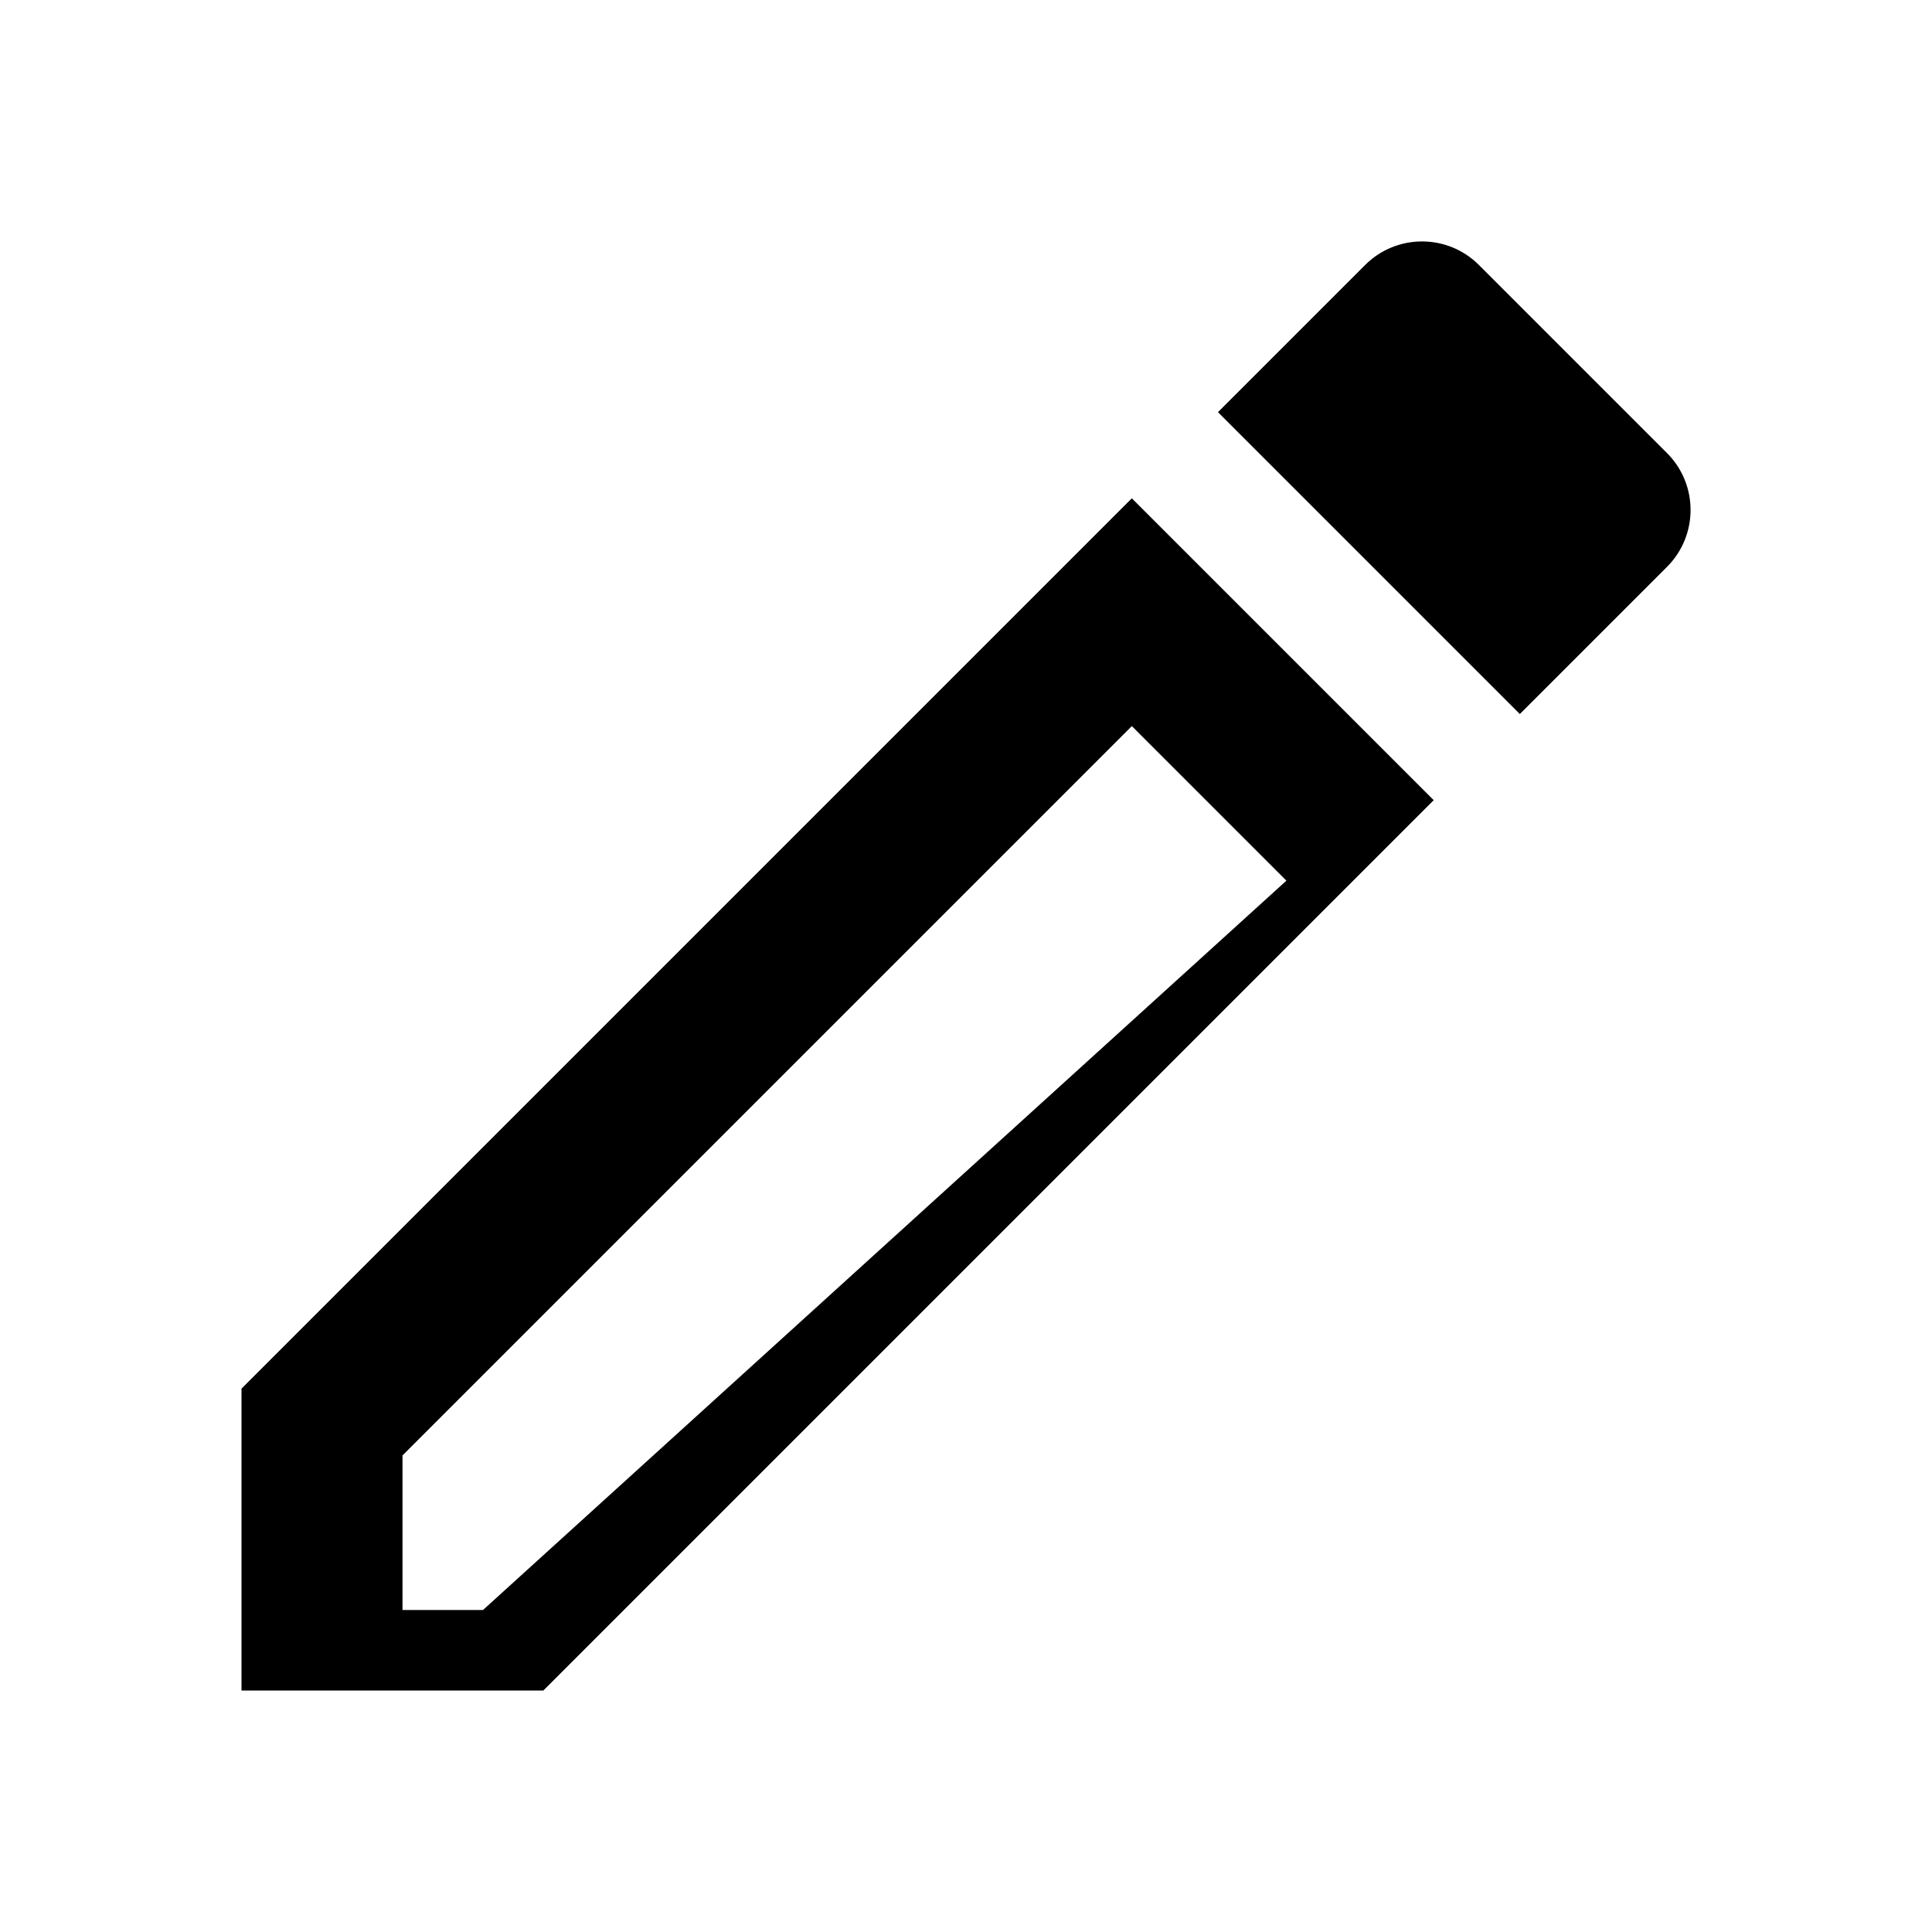
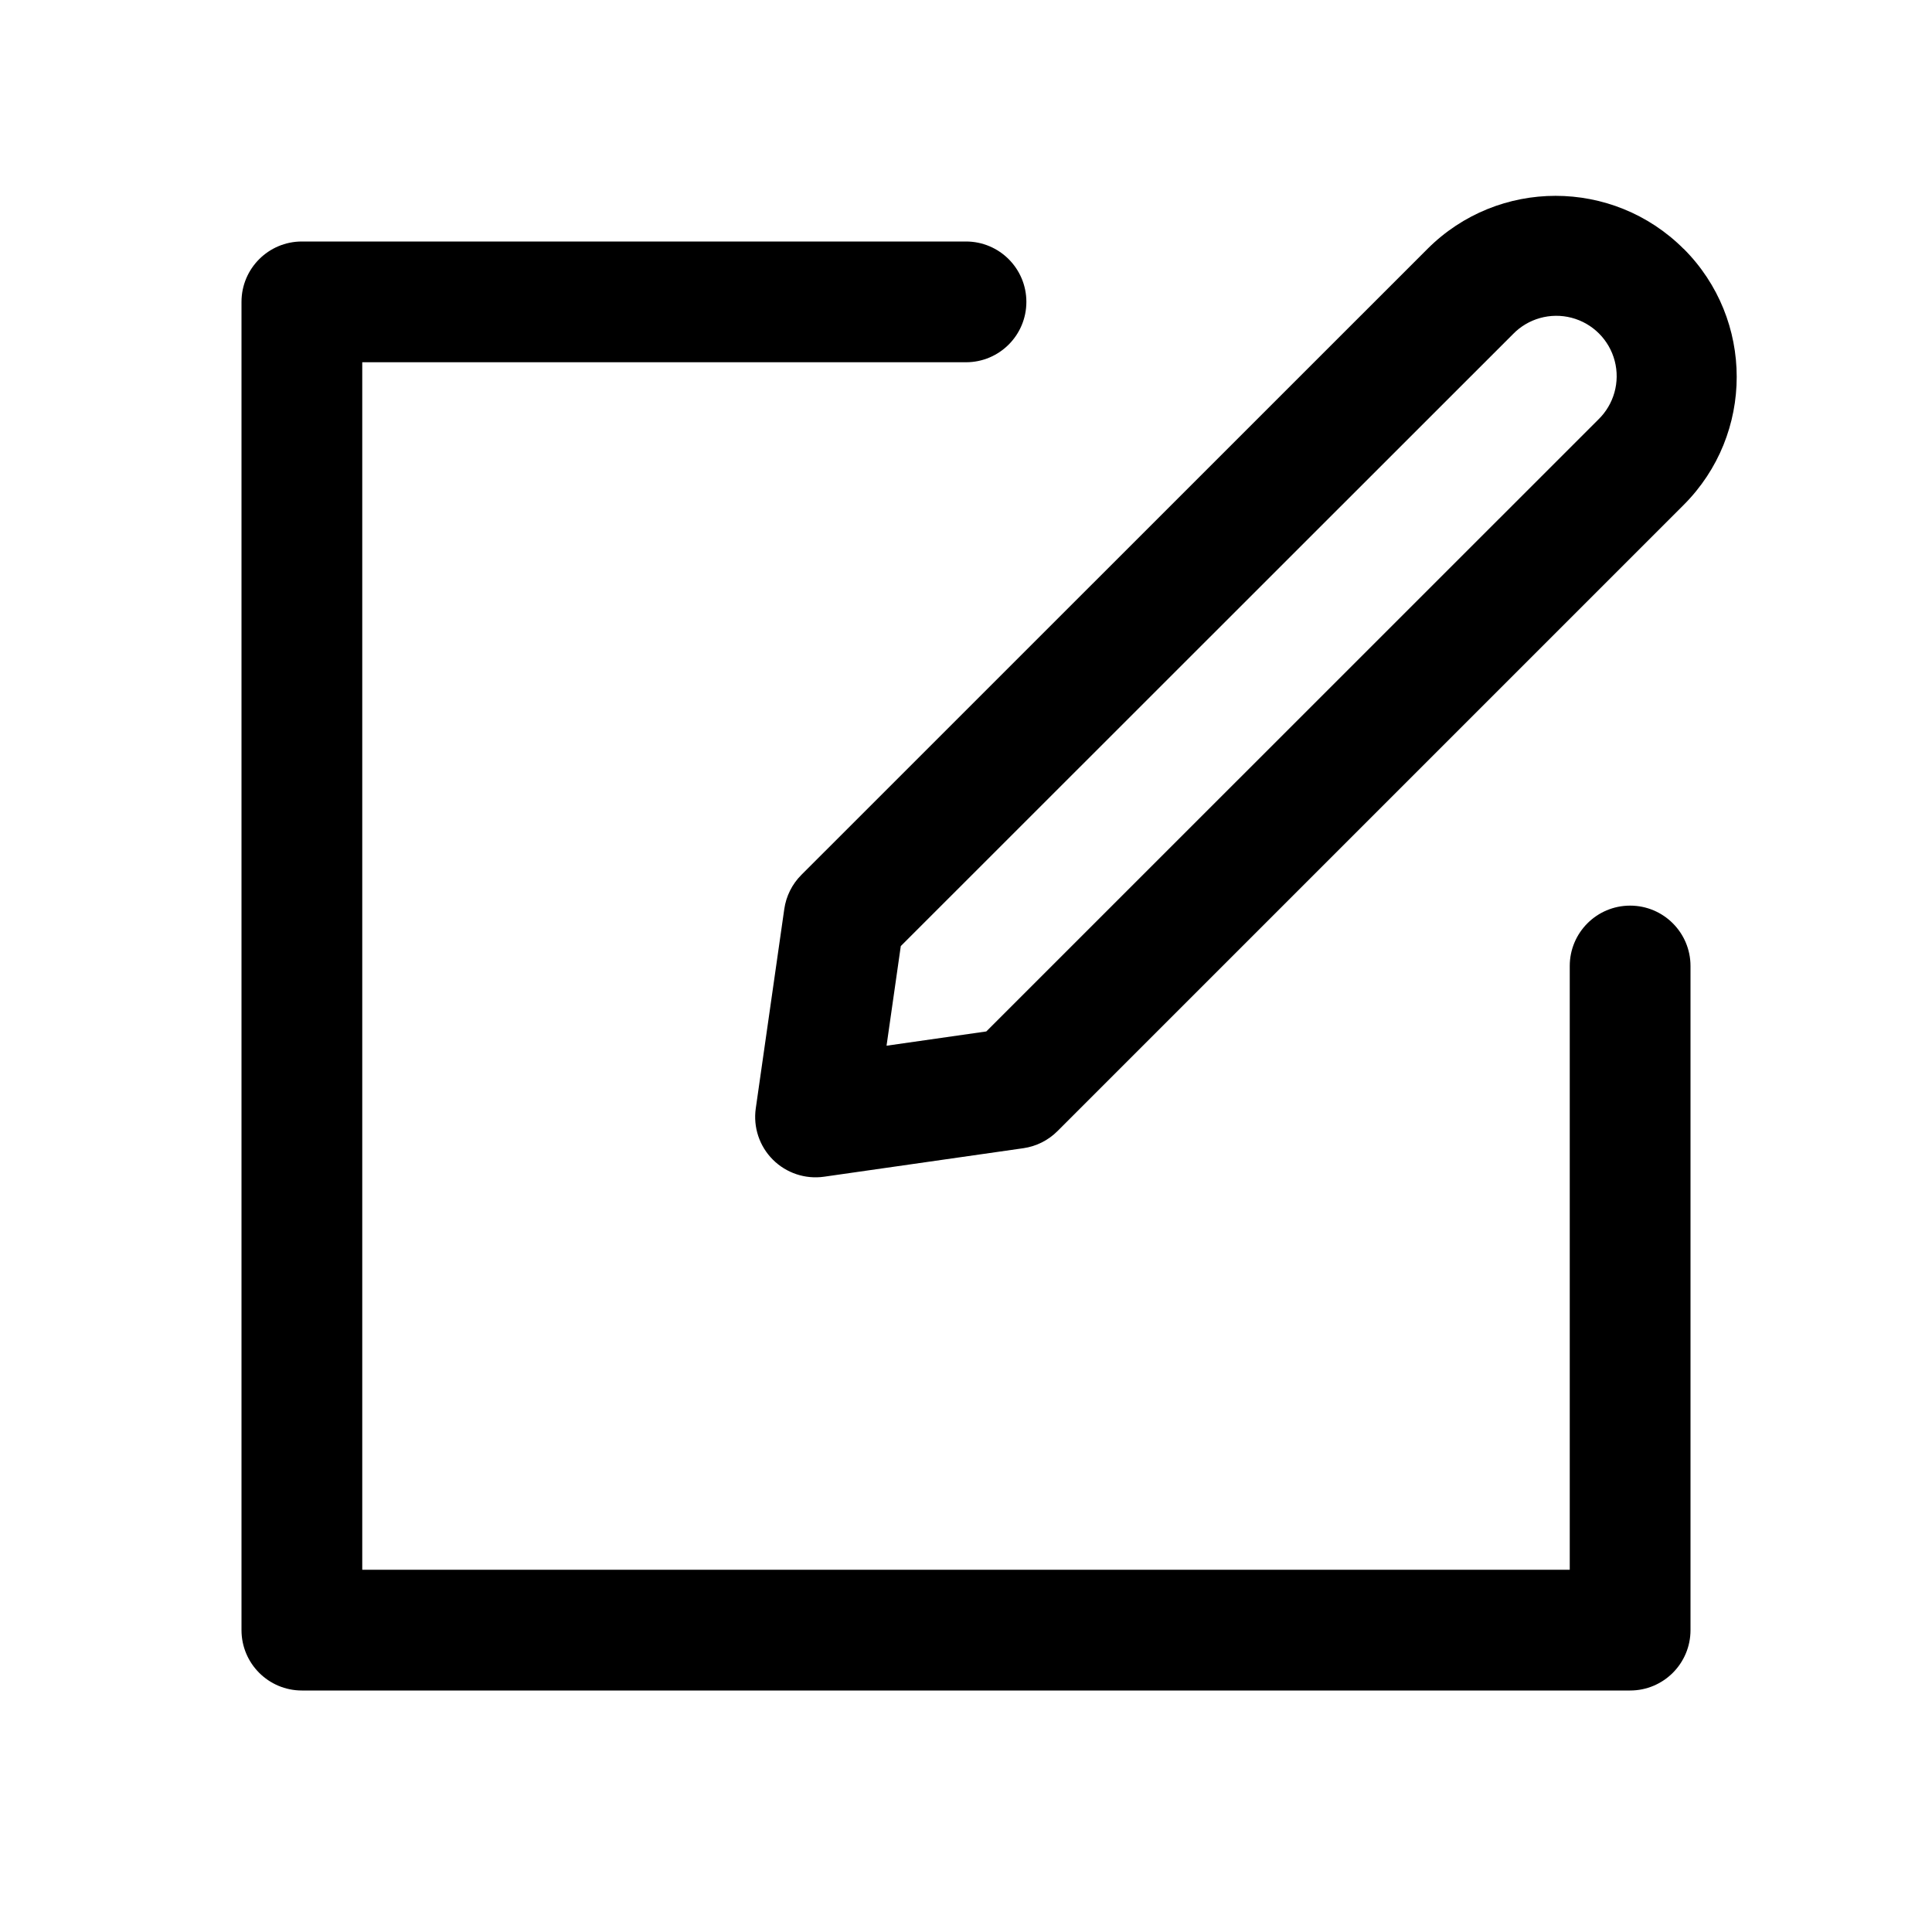
<svg xmlns="http://www.w3.org/2000/svg" width="24" height="24" viewBox="0 0 24 24" fill="currentColor">
-   <path d="M3 17.25V21h3.75L17.81 9.94l-3.75-3.75L3 17.25M20.71 7.04a1 1 0 0 0 0-1.41l-2.34-2.34a1 1 0 0 0-1.41 0l-1.83 1.83 3.75 3.75 1.83-1.83M5 18.08l9.06-9.06 1.92 1.92L6 20H5z" />
+   <g transform="scale(0.0234375)">
+     <path fill="currentColor" d="M832 512a32 32 0 1 1 64 0v352a32 32 0 0 1-32 32H160a32 32 0 0 1-32-32V160a32 32 0 0 1 32-32h352a32 32 0 0 1 0 64H192v640h640z" />
+     <path fill="currentColor" d="m469.952 554.24 52.8-7.552L847.104 222.4a32 32 0 1 0-45.248-45.248L477.44 501.44l-7.552 52.8zm422.4-422.4a96 96 0 0 1 0 135.808l-331.84 331.84a32 32 0 0 1-18.112 9.088L436.8 623.68a32 32 0 0 1-36.224-36.224l15.104-105.6a32 32 0 0 1 9.024-18.112l331.904-331.84a96 96 0 0 1 135.744 0z" />
+   </g>
</svg>
